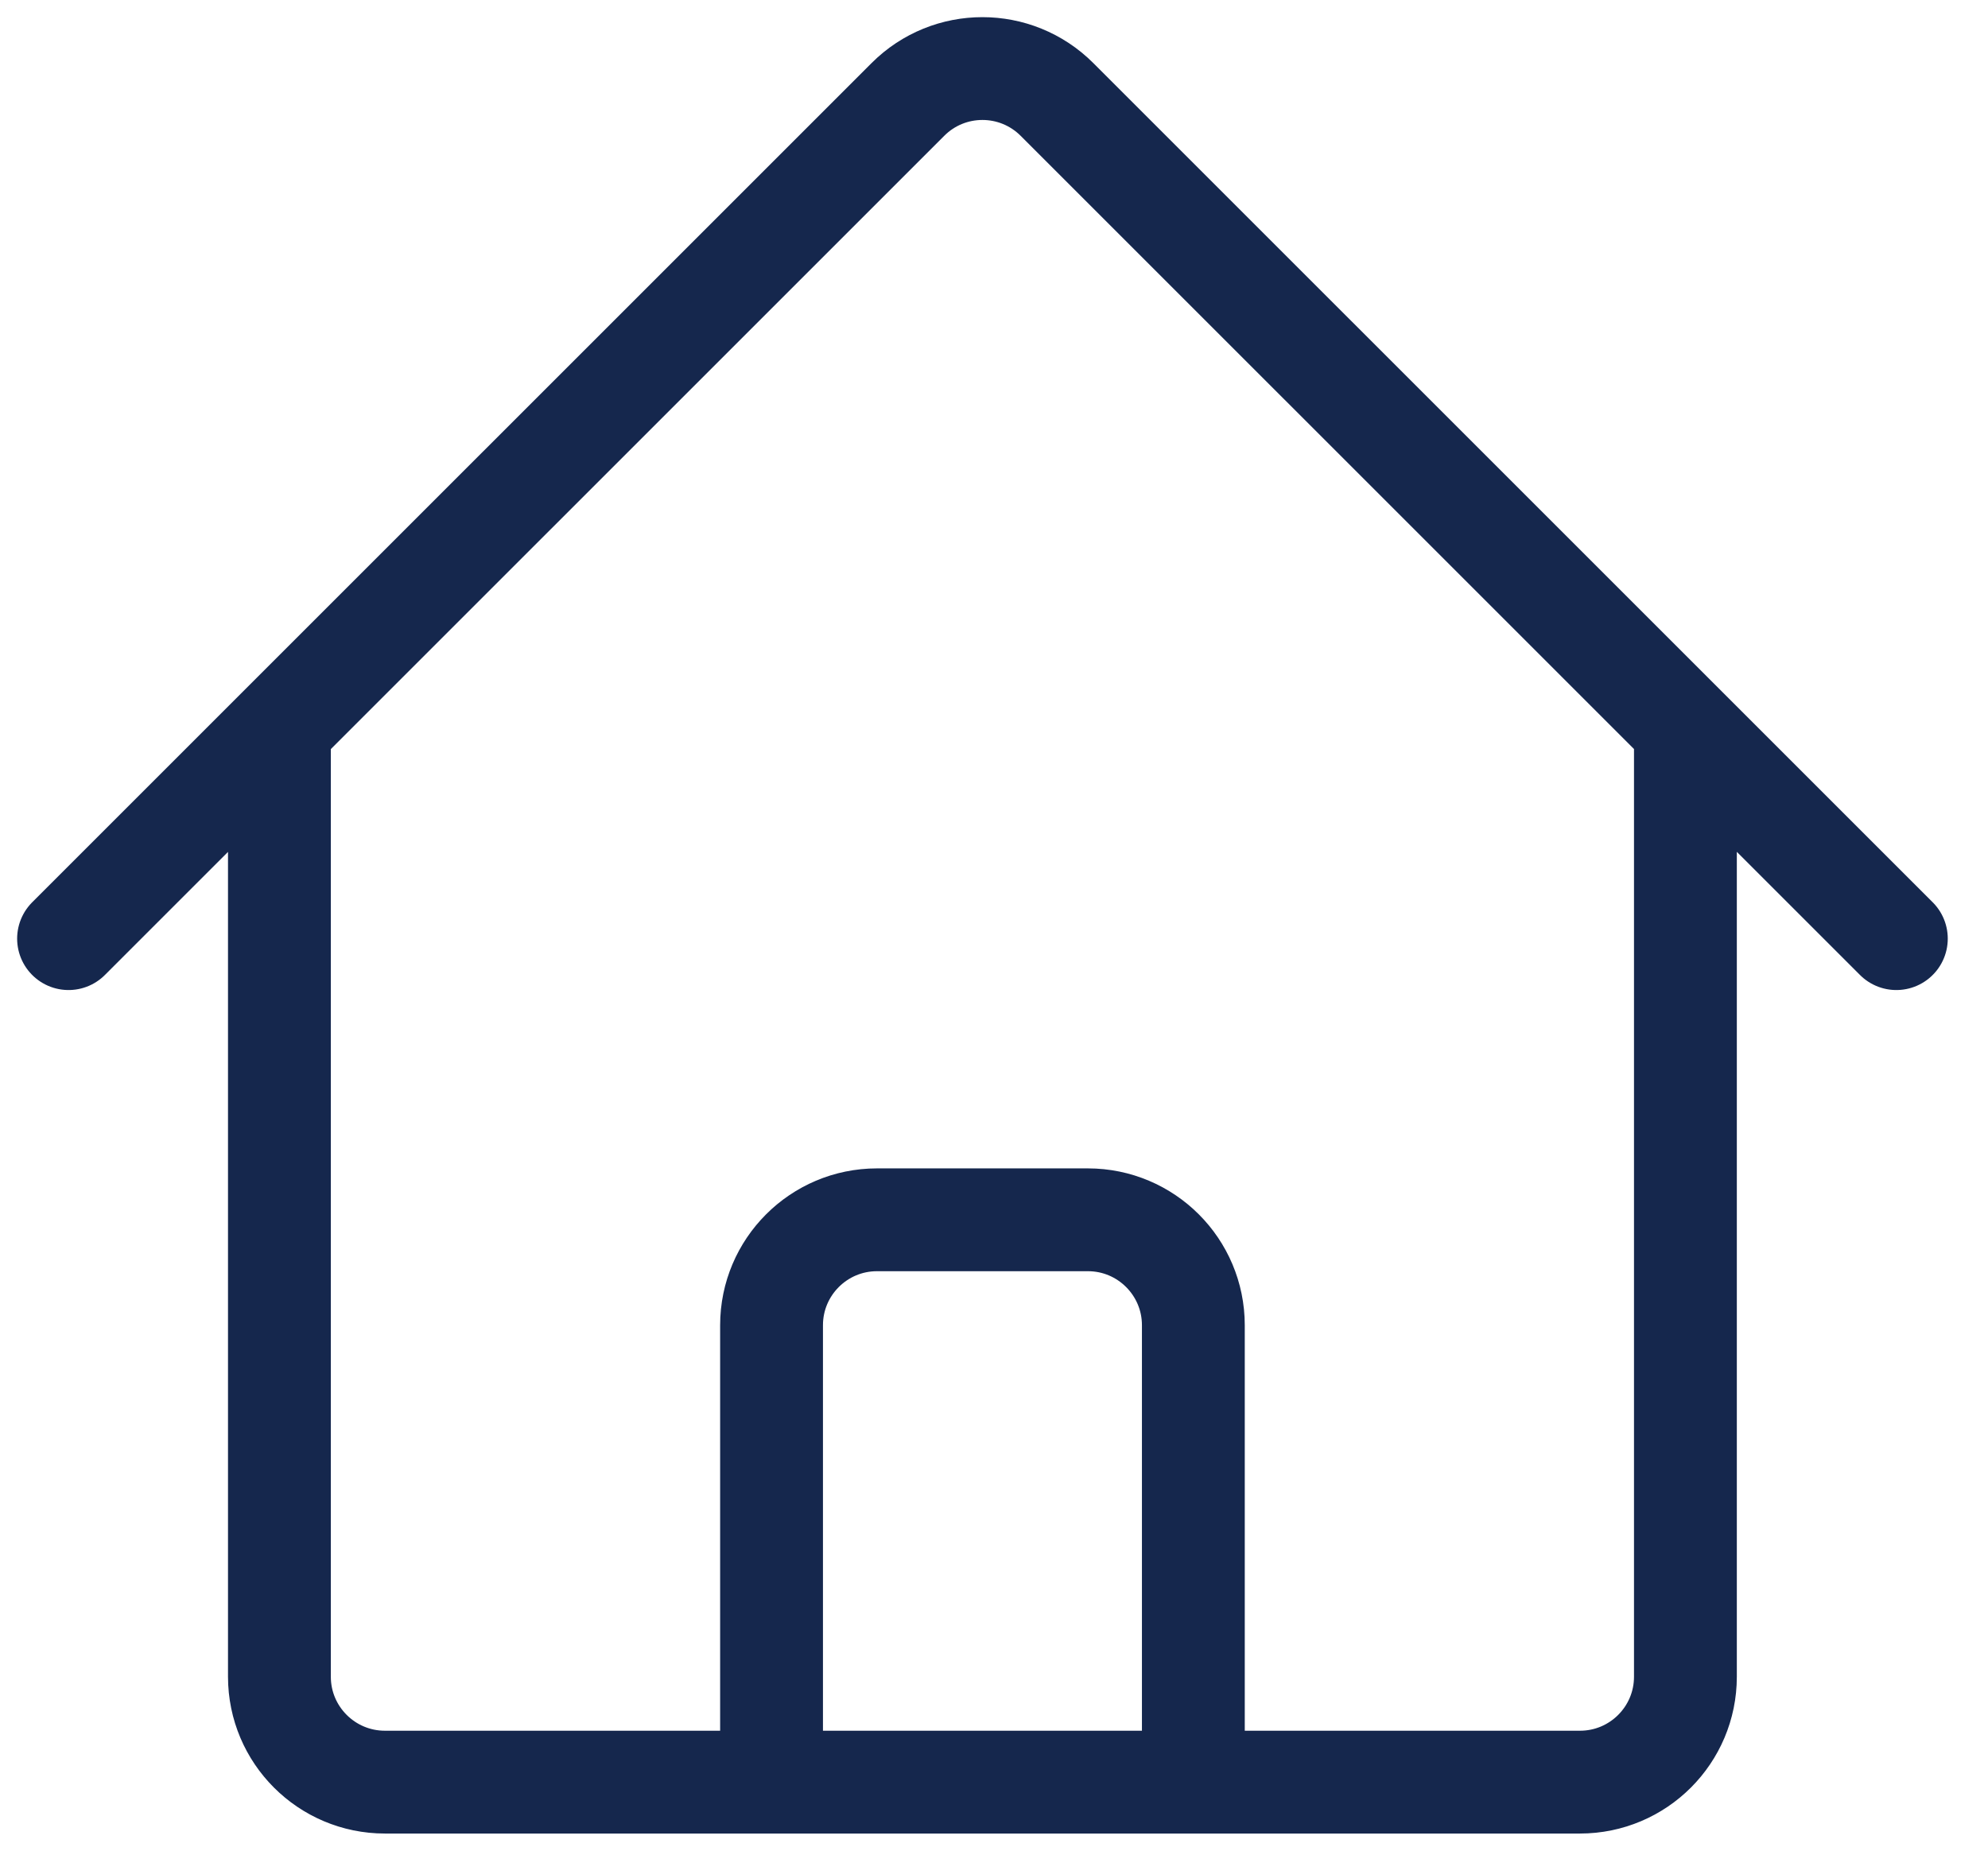
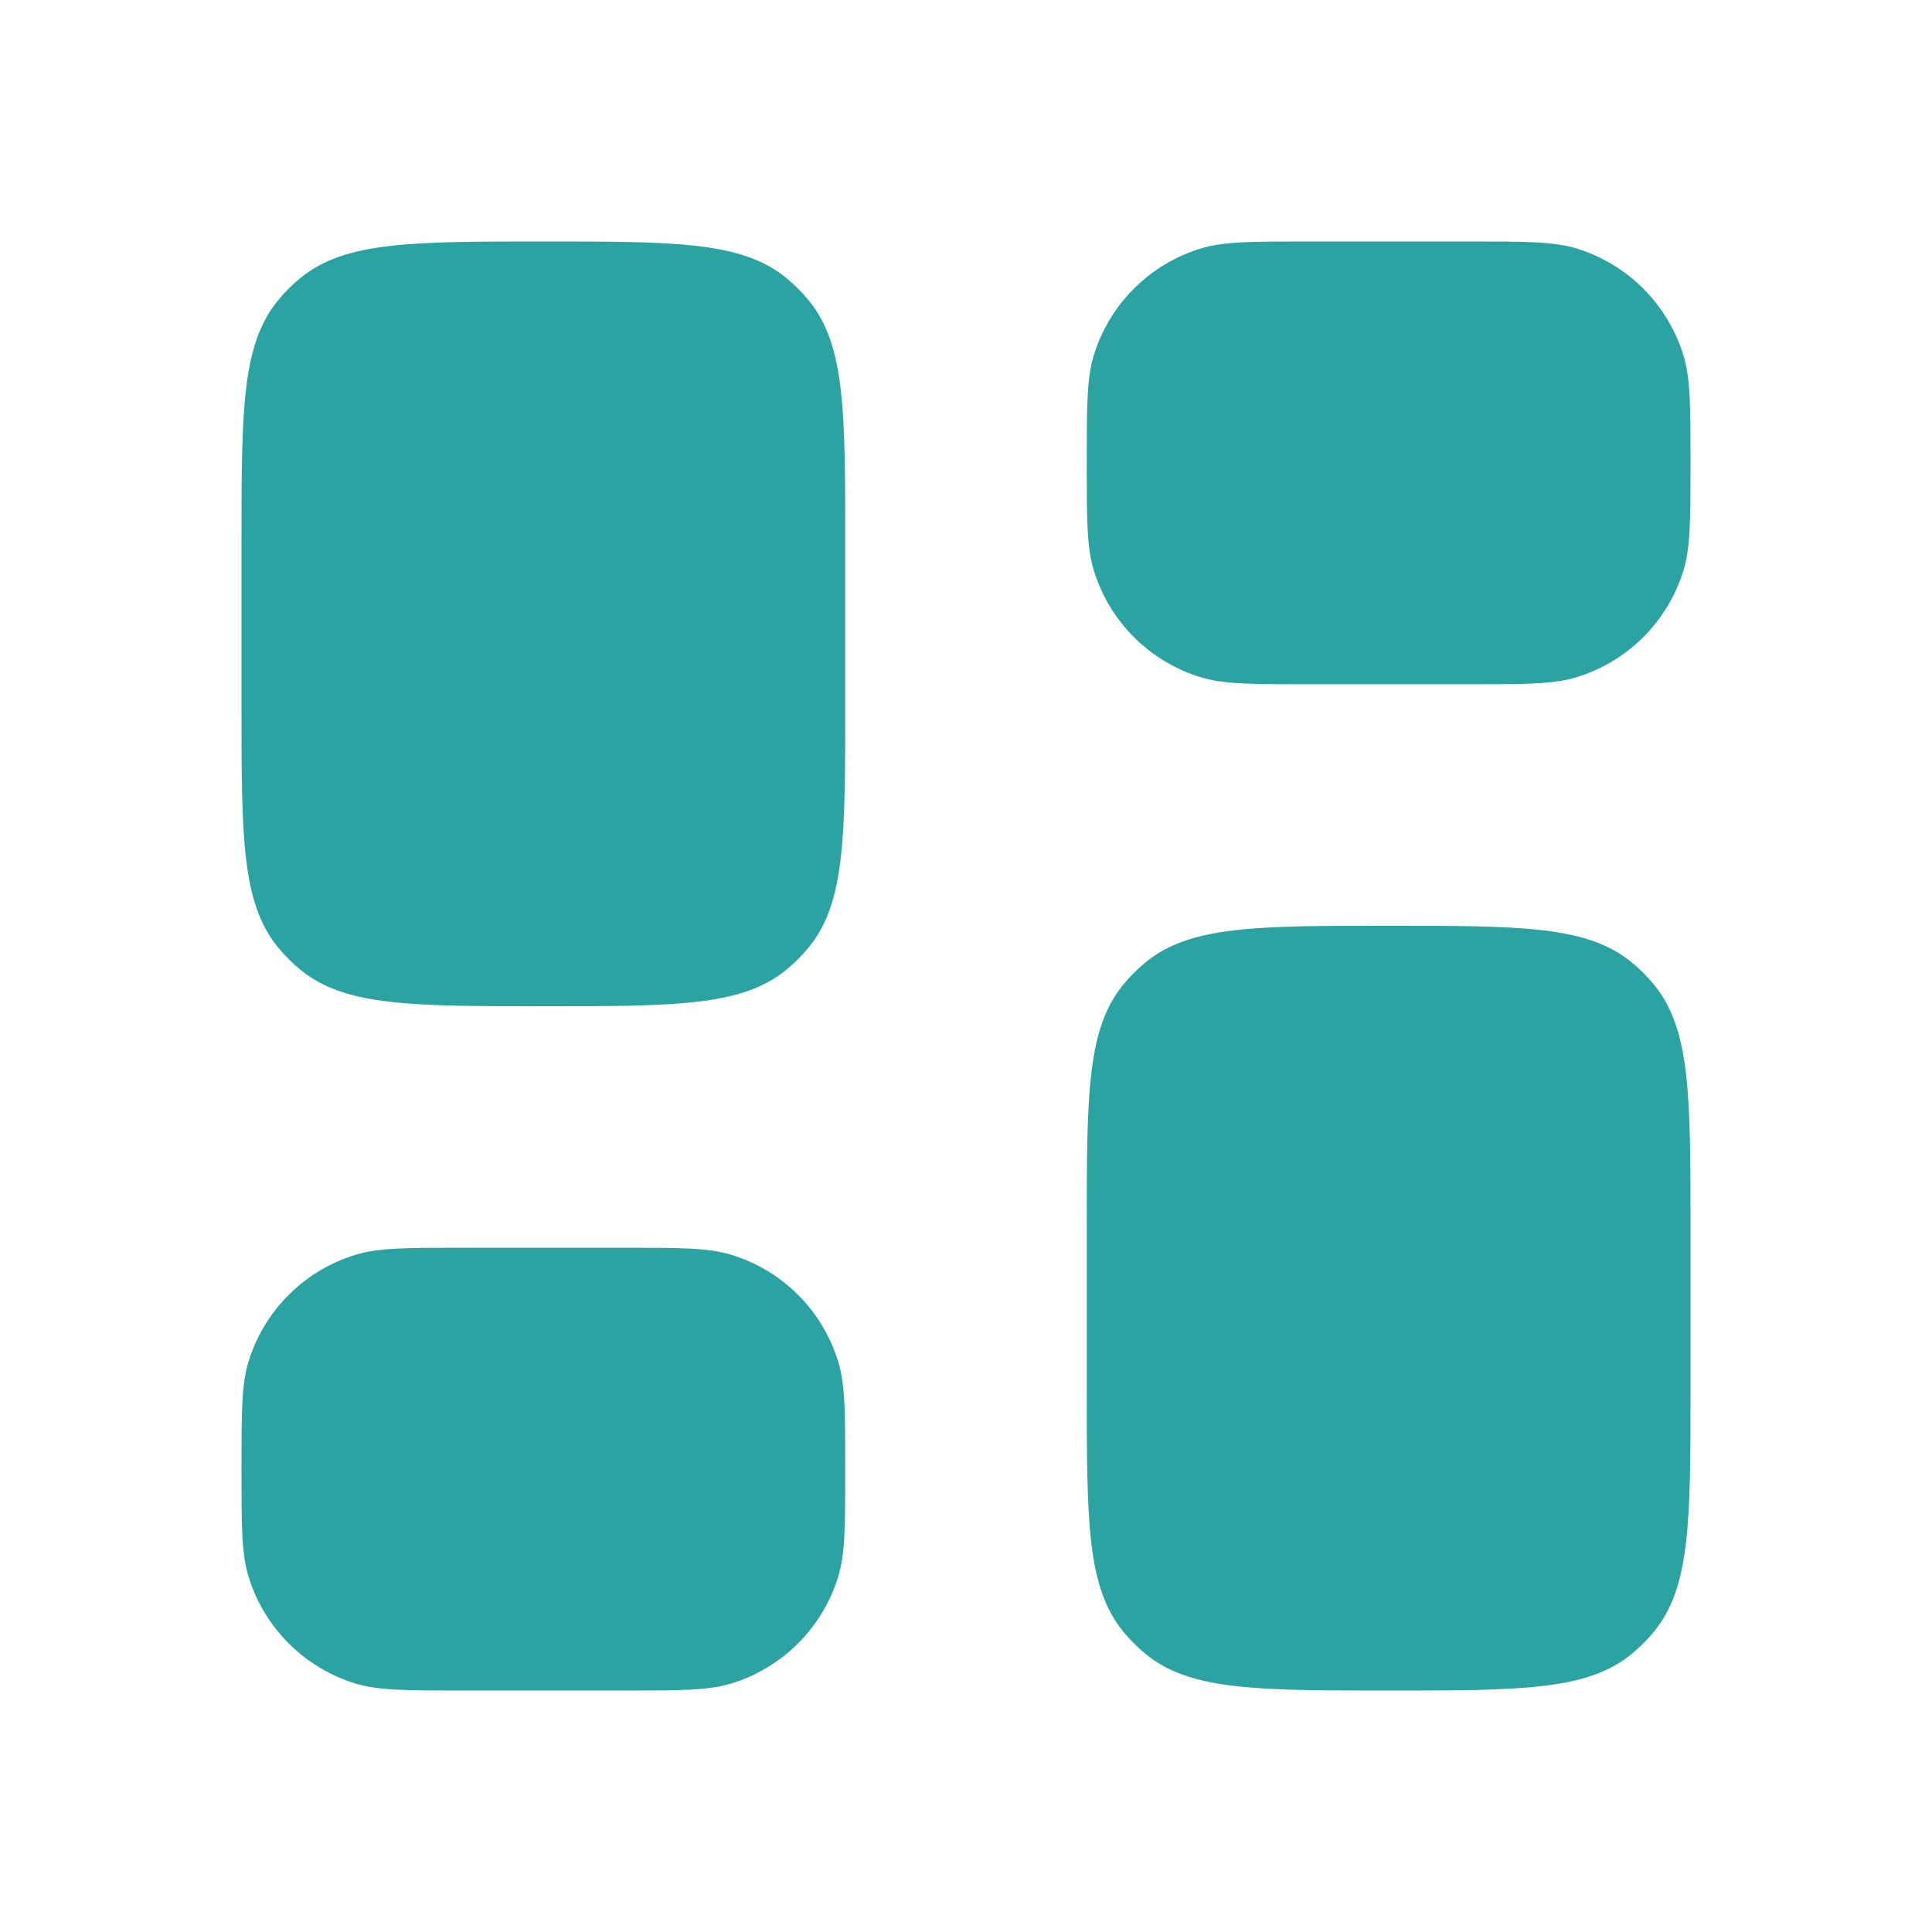
- <svg xmlns="http://www.w3.org/2000/svg" width="29" height="27" viewBox="0 0 29 27" fill="none">
-   <path d="M1 13.694L13.244 1.451C13.844 0.85 14.818 0.85 15.419 1.451L27.663 13.694M4.076 10.618V24.462C4.076 25.311 4.765 26 5.615 26H11.255V19.334C11.255 18.485 11.944 17.796 12.793 17.796H15.87C16.719 17.796 17.408 18.485 17.408 19.334V26H23.048C23.898 26 24.586 25.311 24.586 24.462V10.618M9.204 26H20.484" stroke="#15274D" stroke-width="1.5" stroke-linecap="round" stroke-linejoin="round" />
+ <svg xmlns="http://www.w3.org/2000/svg" width="35" height="35" viewBox="0 0 35 35" fill="none">
+   <path d="M15.312 12.76V9.844C15.312 7.446 15.312 6.247 14.65 5.441C14.529 5.293 14.394 5.158 14.246 5.037C13.44 4.375 12.241 4.375 9.844 4.375C7.446 4.375 6.247 4.375 5.441 5.037C5.293 5.158 5.158 5.293 5.037 5.441C4.375 6.247 4.375 7.446 4.375 9.844V12.76C4.375 15.158 4.375 16.357 5.037 17.163C5.159 17.311 5.293 17.446 5.441 17.567C6.247 18.229 7.446 18.229 9.844 18.229C12.241 18.229 13.44 18.229 14.246 17.567C14.394 17.446 14.529 17.311 14.65 17.163C15.312 16.357 15.312 15.158 15.312 12.76ZM11.302 22.604H8.385C7.367 22.604 6.859 22.604 6.446 22.73C5.987 22.869 5.569 23.119 5.23 23.458C4.89 23.797 4.64 24.215 4.5 24.674C4.375 25.088 4.375 25.597 4.375 26.615C4.375 27.633 4.375 28.142 4.5 28.554C4.639 29.013 4.89 29.431 5.229 29.77C5.568 30.11 5.985 30.36 6.444 30.5C6.859 30.625 7.367 30.625 8.385 30.625H11.302C12.32 30.625 12.829 30.625 13.242 30.5C13.701 30.36 14.118 30.11 14.458 29.771C14.797 29.432 15.048 29.015 15.187 28.556C15.312 28.142 15.312 27.633 15.312 26.615C15.312 25.597 15.312 25.088 15.187 24.675C15.048 24.216 14.798 23.798 14.459 23.459C14.12 23.119 13.702 22.869 13.243 22.73C12.829 22.604 12.32 22.604 11.302 22.604ZM30.625 25.156V22.24C30.625 19.842 30.625 18.643 29.963 17.837C29.842 17.689 29.706 17.554 29.559 17.433C28.753 16.771 27.554 16.771 25.156 16.771C22.759 16.771 21.56 16.771 20.753 17.433C20.606 17.554 20.471 17.689 20.35 17.837C19.688 18.643 19.688 19.842 19.688 22.24V25.156C19.688 27.554 19.688 28.753 20.35 29.559C20.471 29.707 20.606 29.841 20.753 29.963C21.56 30.625 22.759 30.625 25.156 30.625C27.554 30.625 28.753 30.625 29.559 29.963C29.707 29.841 29.841 29.707 29.963 29.559C30.625 28.753 30.625 27.554 30.625 25.156ZM26.615 4.375H23.698C22.68 4.375 22.171 4.375 21.758 4.5C21.299 4.639 20.881 4.89 20.542 5.229C20.203 5.568 19.952 5.985 19.813 6.444C19.688 6.859 19.688 7.367 19.688 8.385C19.688 9.403 19.688 9.912 19.813 10.325C19.952 10.784 20.202 11.202 20.541 11.541C20.88 11.881 21.298 12.131 21.757 12.27C22.171 12.396 22.68 12.396 23.698 12.396H26.615C27.633 12.396 28.142 12.396 28.554 12.27C29.013 12.131 29.431 11.881 29.77 11.542C30.11 11.203 30.36 10.786 30.5 10.326C30.625 9.912 30.625 9.403 30.625 8.385C30.625 7.367 30.625 6.859 30.5 6.446C30.36 5.987 30.11 5.569 29.771 5.23C29.432 4.89 29.015 4.64 28.556 4.5C28.142 4.375 27.633 4.375 26.615 4.375Z" fill="#2BA3A3" />
</svg>
